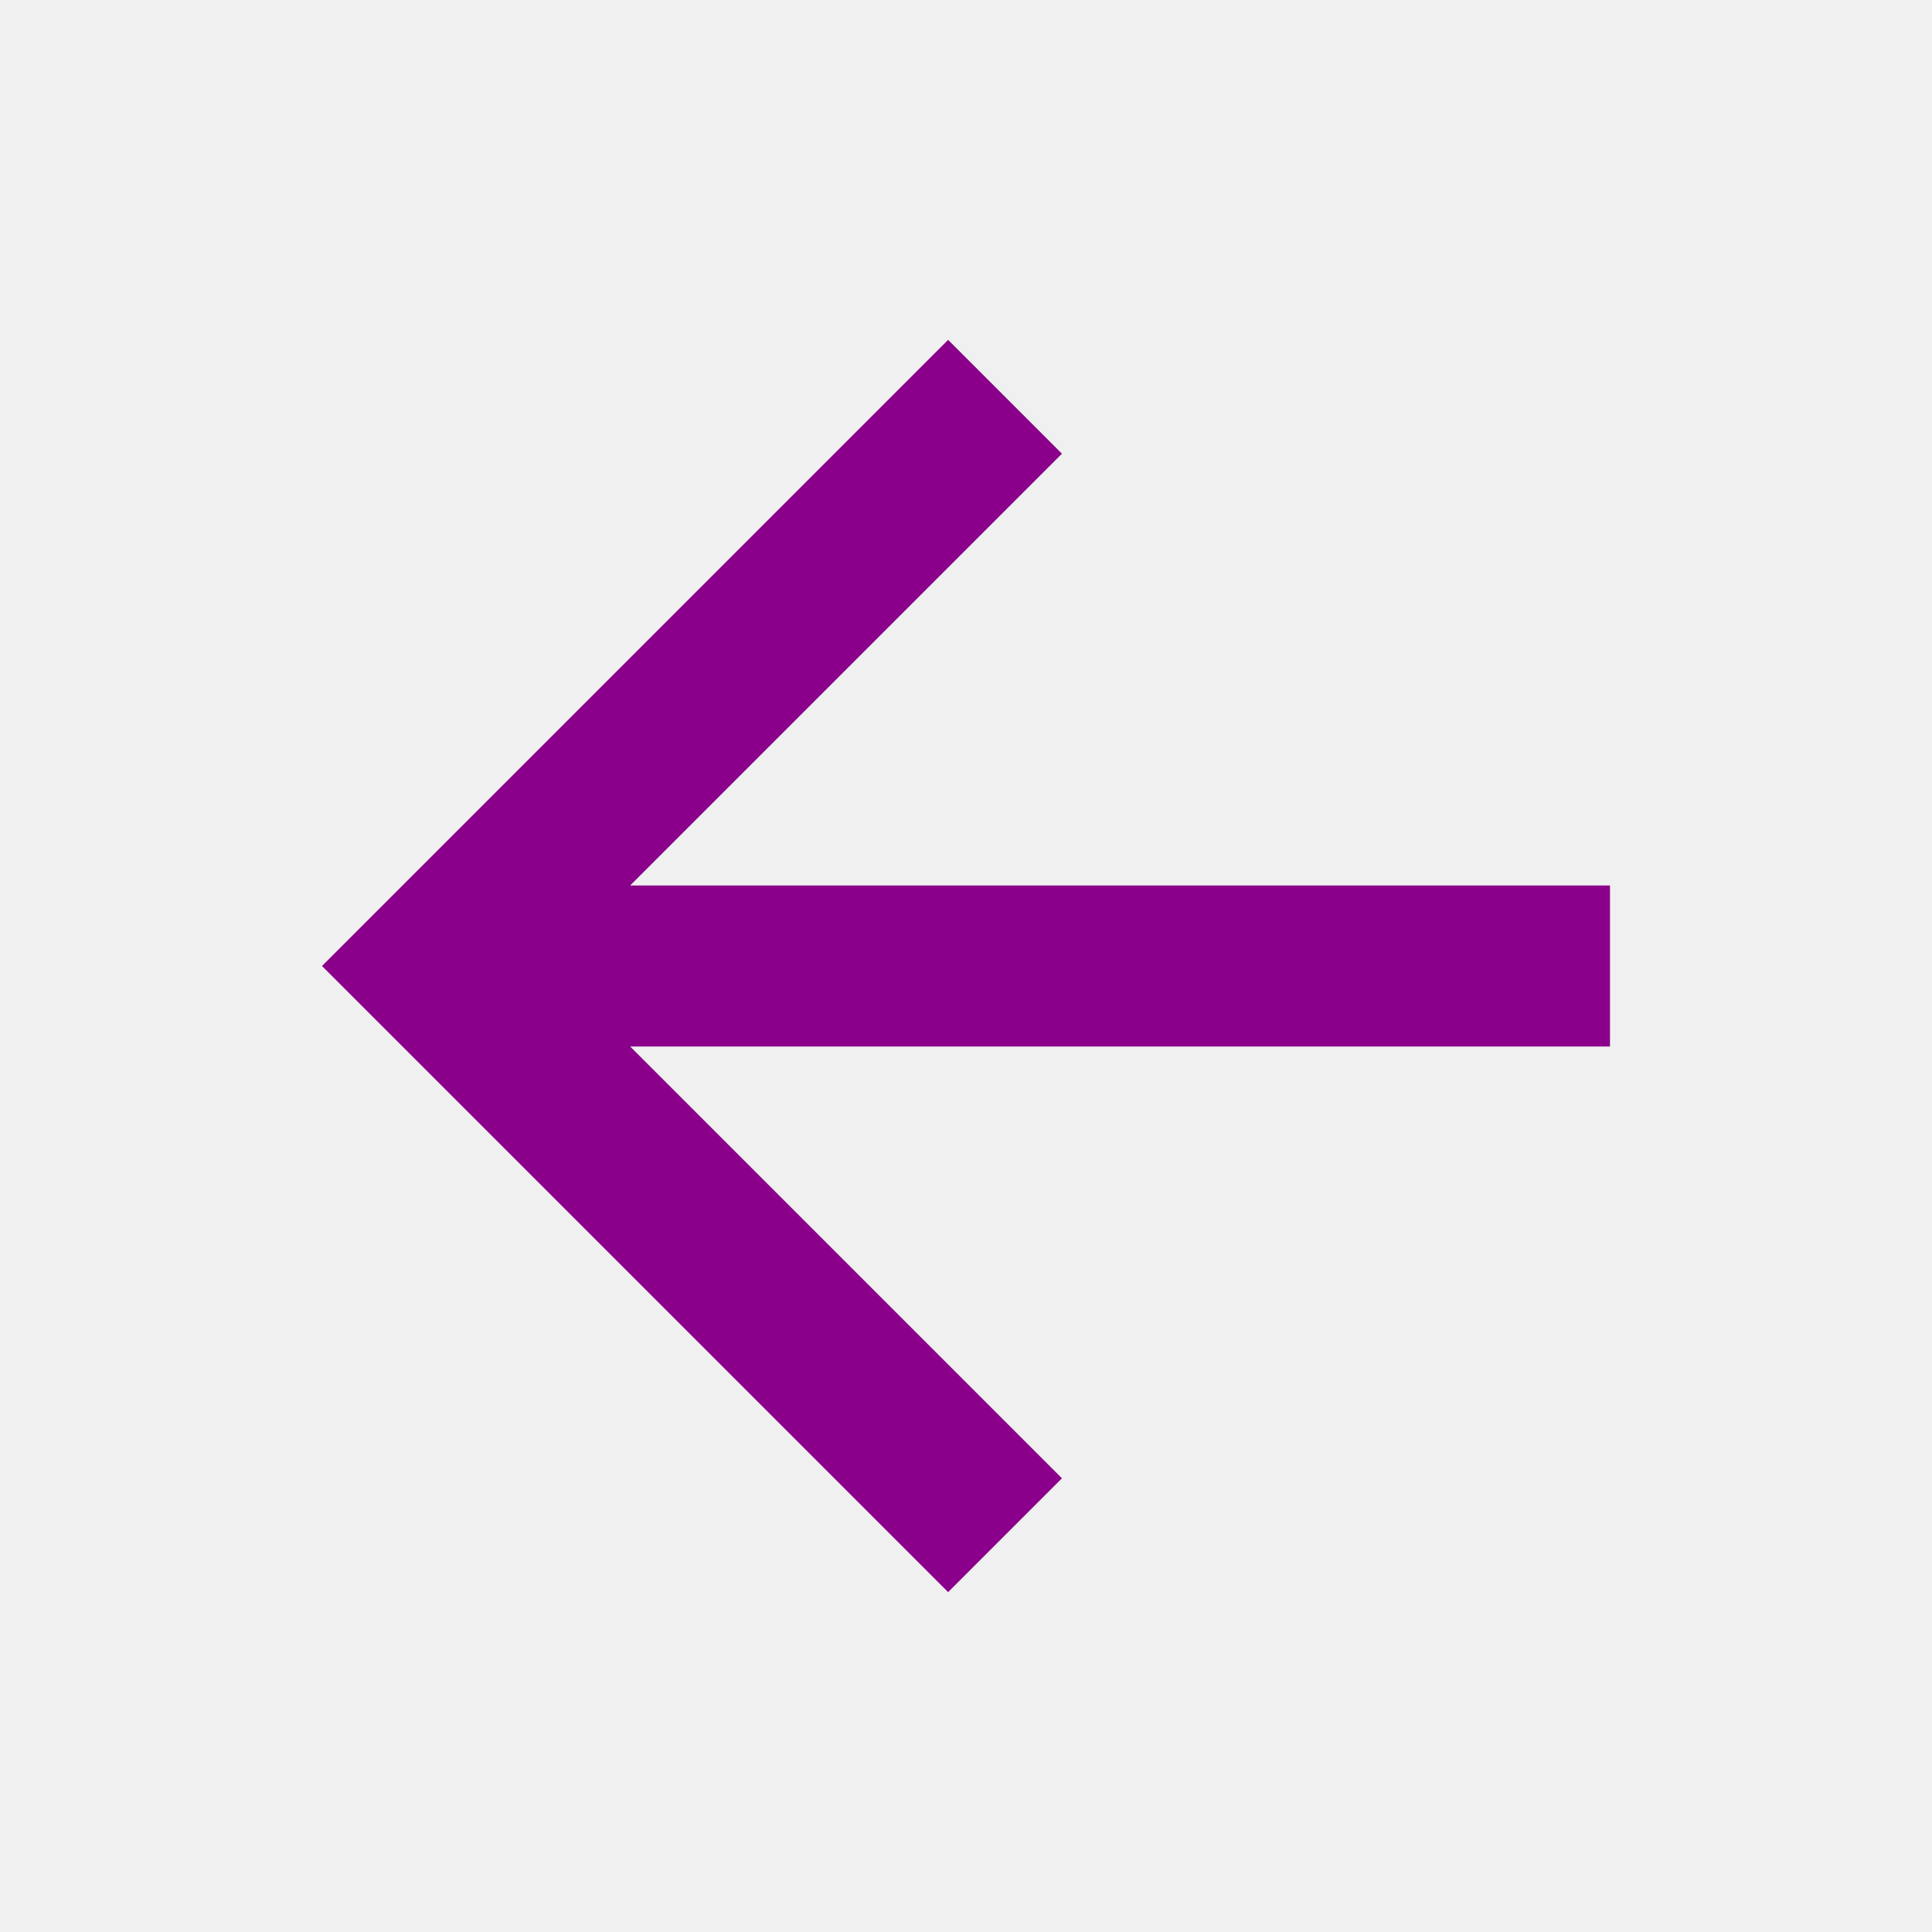
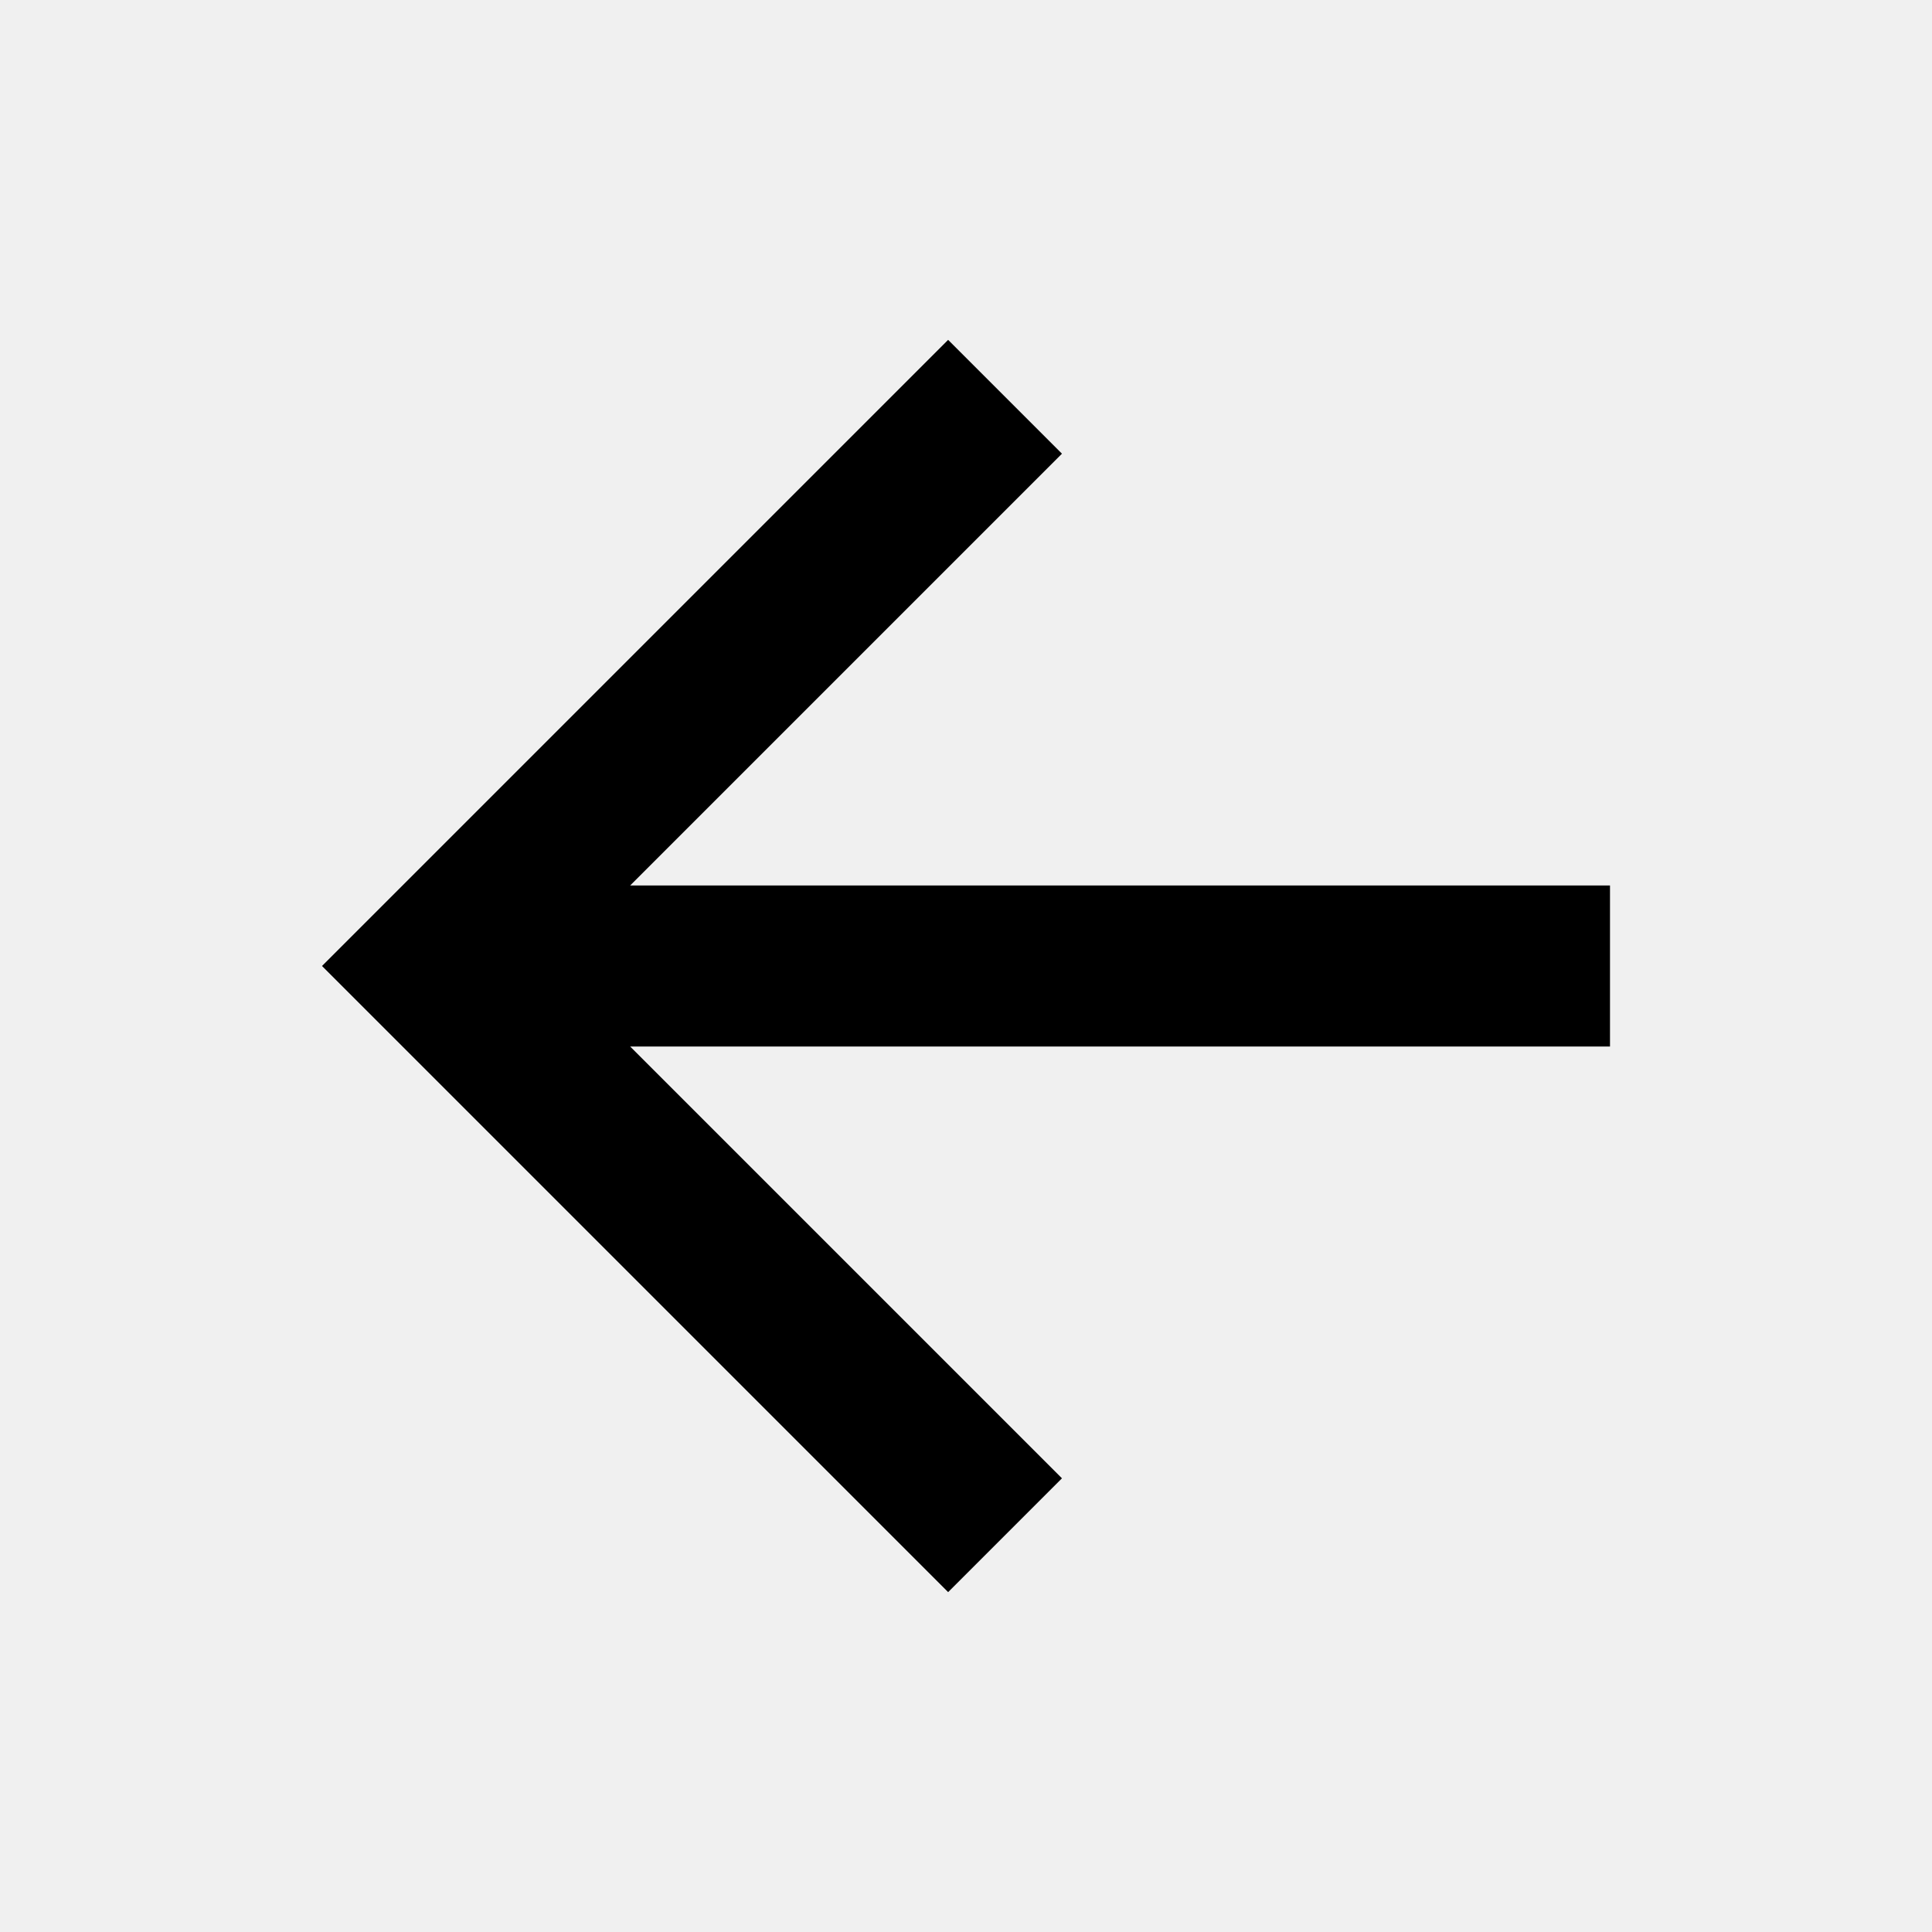
<svg xmlns="http://www.w3.org/2000/svg" width="24" height="24" viewBox="0 0 24 24" fill="none">
  <g clip-path="url(#clip0_413_349)">
-     <path d="M7.828 11H20V13H7.828L13.192 18.364L11.778 19.778L4 12L11.778 4.222L13.192 5.636L7.828 11Z" fill="#8B008B" />
+     <path d="M7.828 11H20V13H7.828L13.192 18.364L11.778 19.778L4 12L11.778 4.222L13.192 5.636L7.828 11Z" fill="currentColor" />
  </g>
  <defs>
    <clipPath id="clip0_413_349">
      <rect width="24" height="24" fill="white" />
    </clipPath>
  </defs>
</svg>
